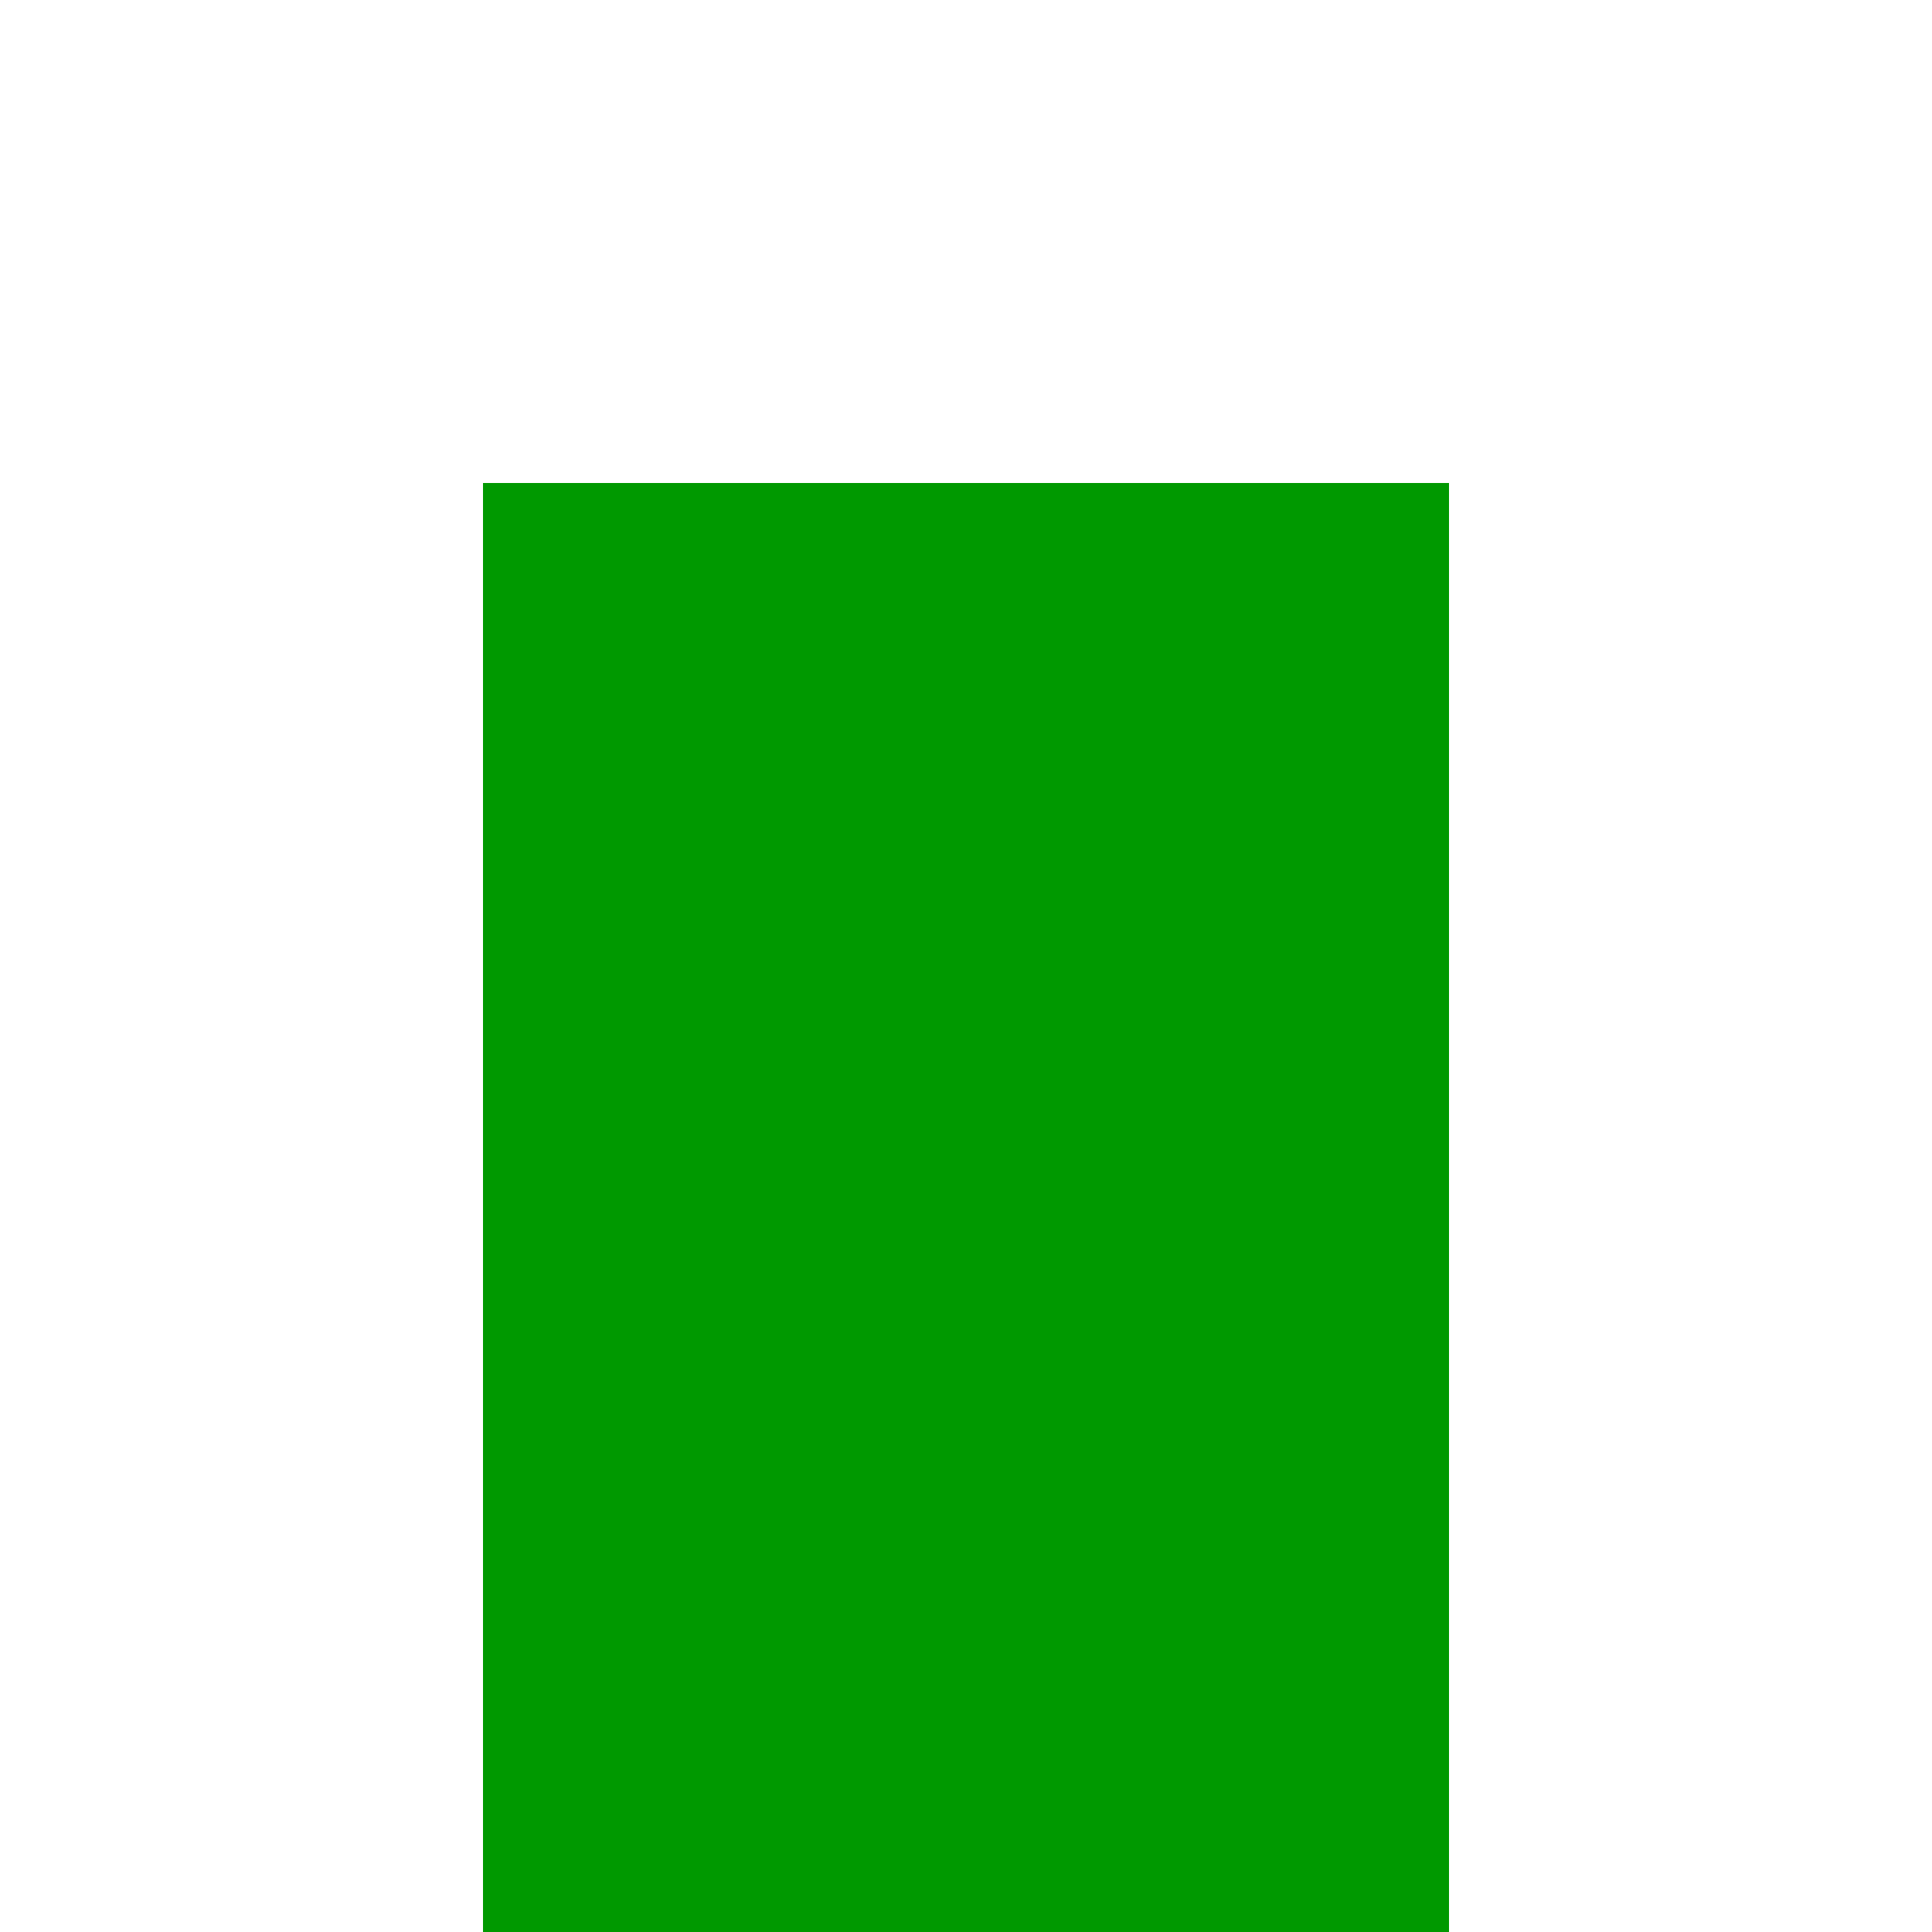
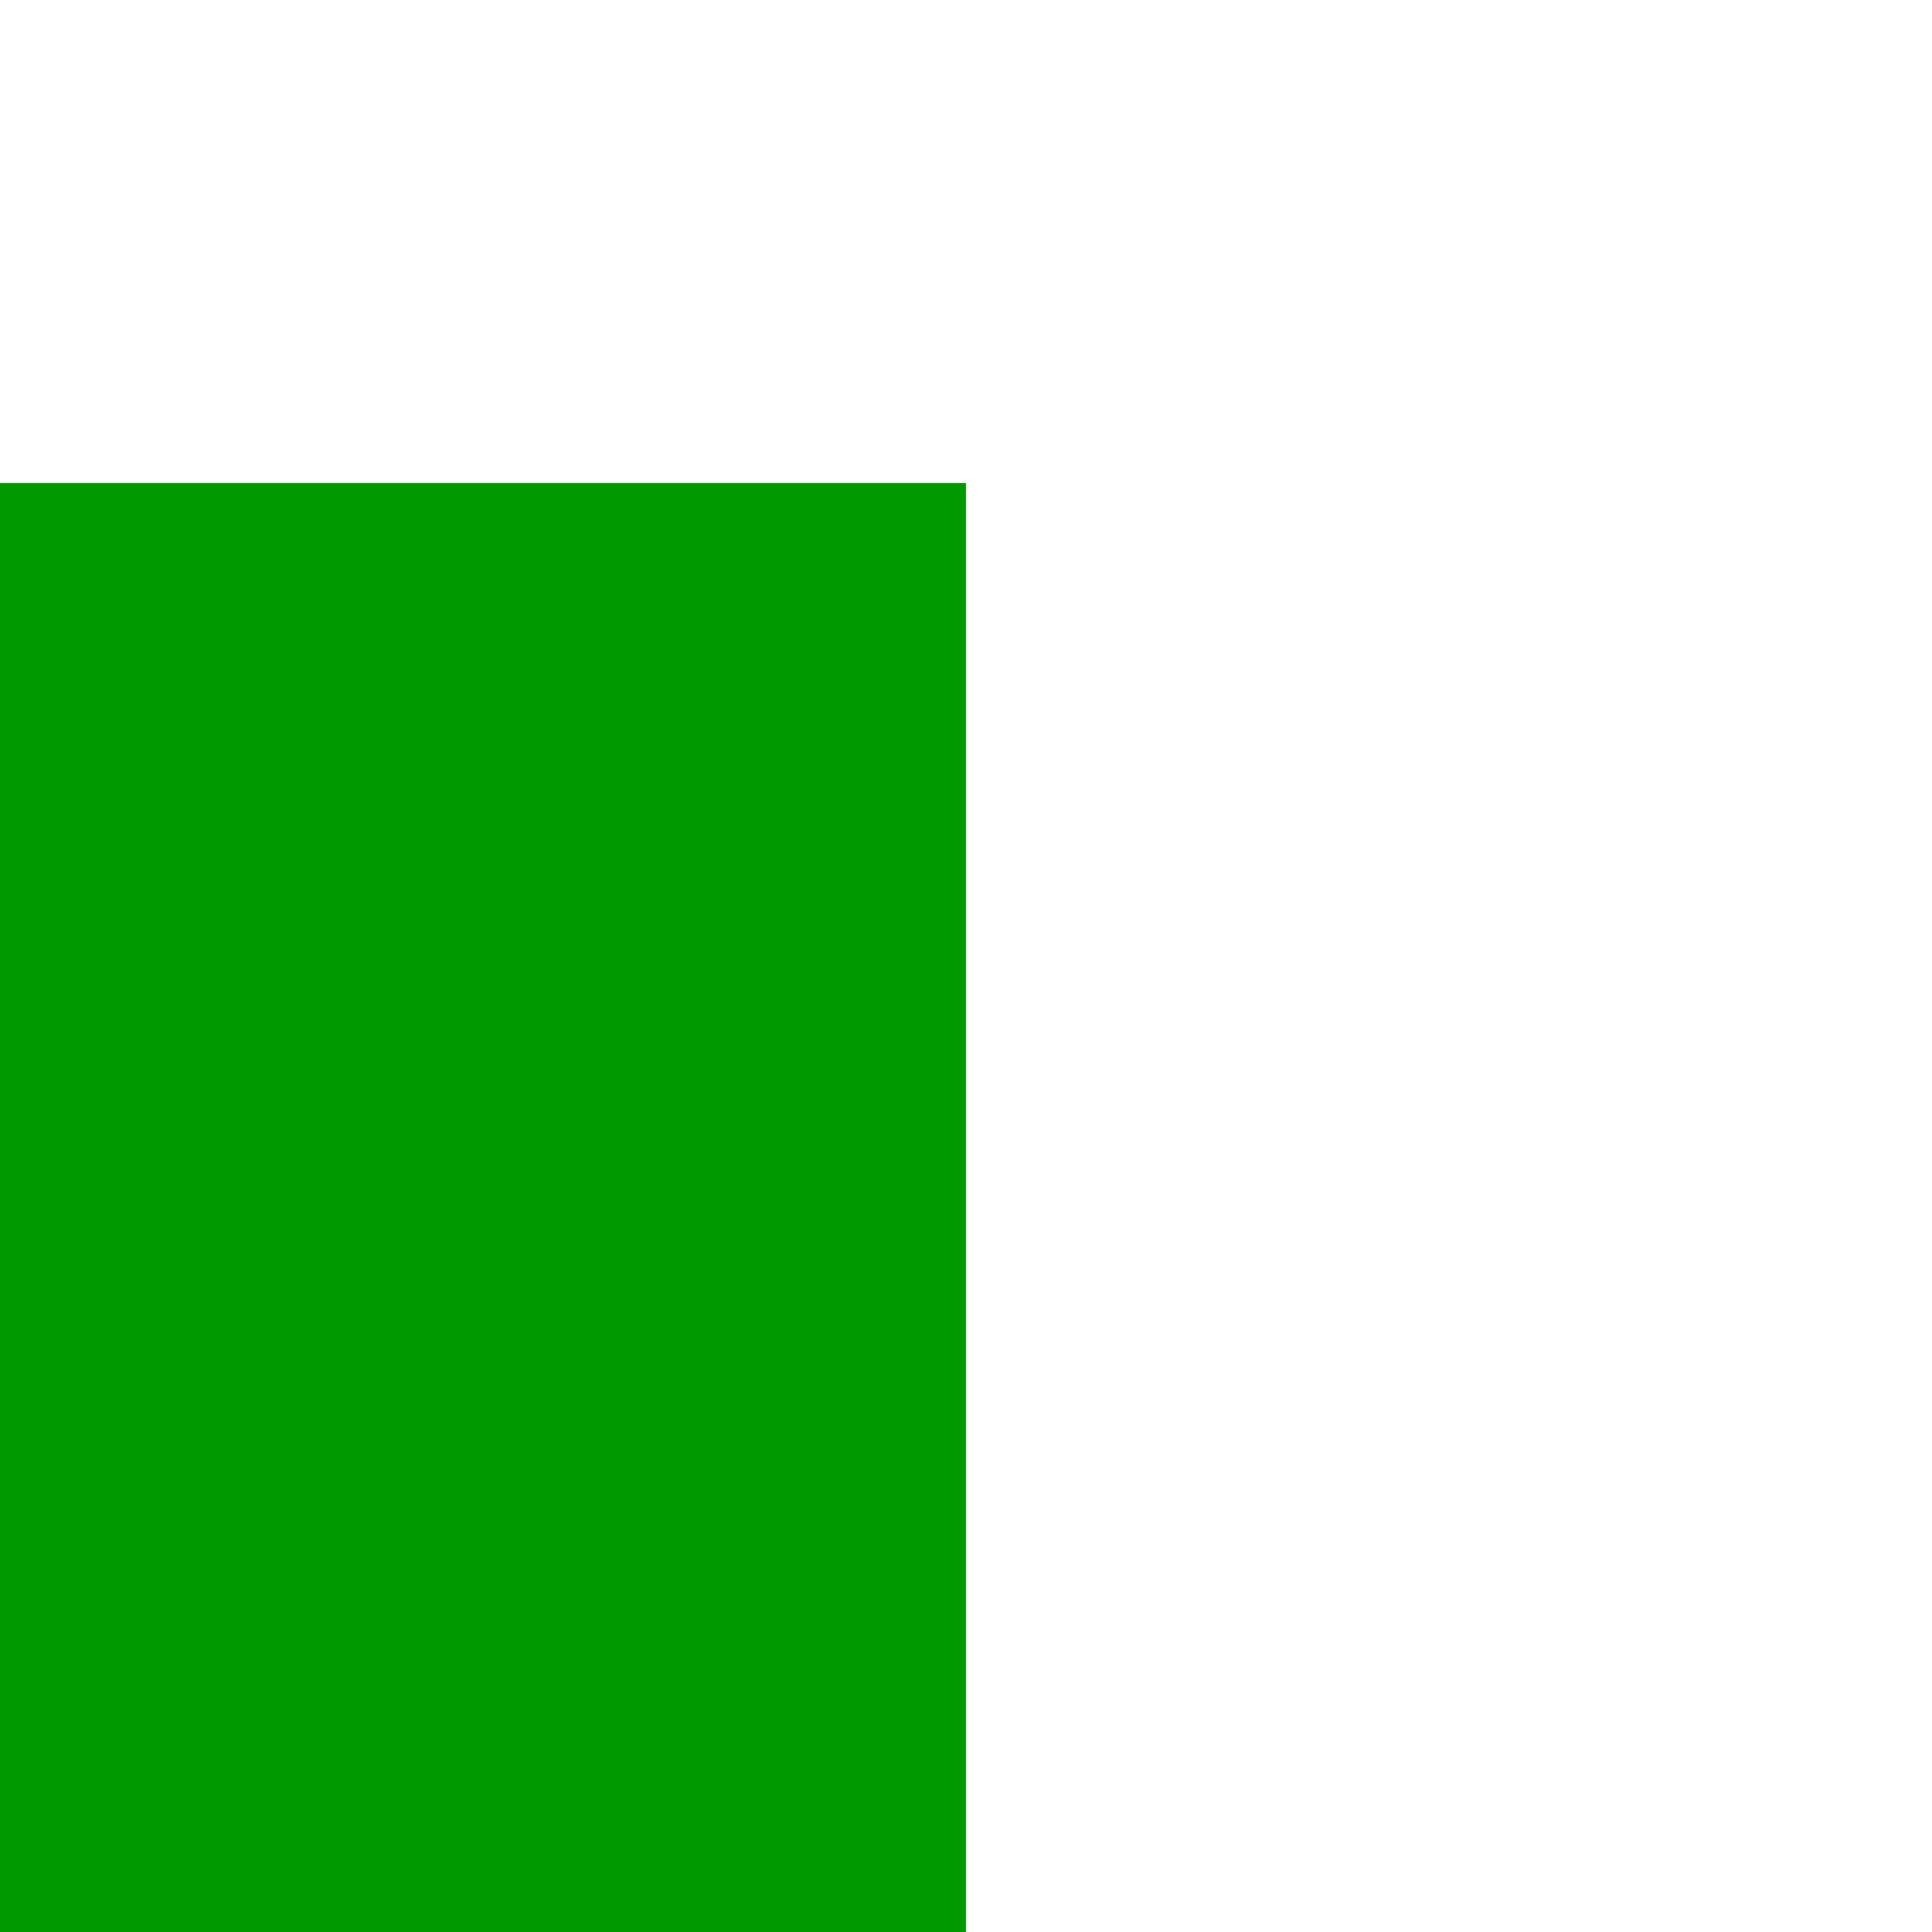
- <svg xmlns="http://www.w3.org/2000/svg" version="1.1" width="4px" height="4px" preserveAspectRatio="xMinYMid meet" viewBox="286 223  4 2">
-   <path d="M 280.4 276  L 288 283  L 295.6 276  L 280.4 276  Z " fill-rule="nonzero" fill="#009900" stroke="none" />
-   <path d="M 288 223  L 288 277  " stroke-width="2" stroke="#009900" fill="none" />
+ <svg xmlns="http://www.w3.org/2000/svg" version="1.1" width="4px" height="4px" preserveAspectRatio="xMinYMid meet" viewBox="192 223  4 2">
+   <path d="M 185.4 276  L 193 283  L 200.6 276  L 185.4 276  Z " fill-rule="nonzero" fill="#009900" stroke="none" />
+   <path d="M 193 223  L 193 277  " stroke-width="2" stroke="#009900" fill="none" />
</svg>
